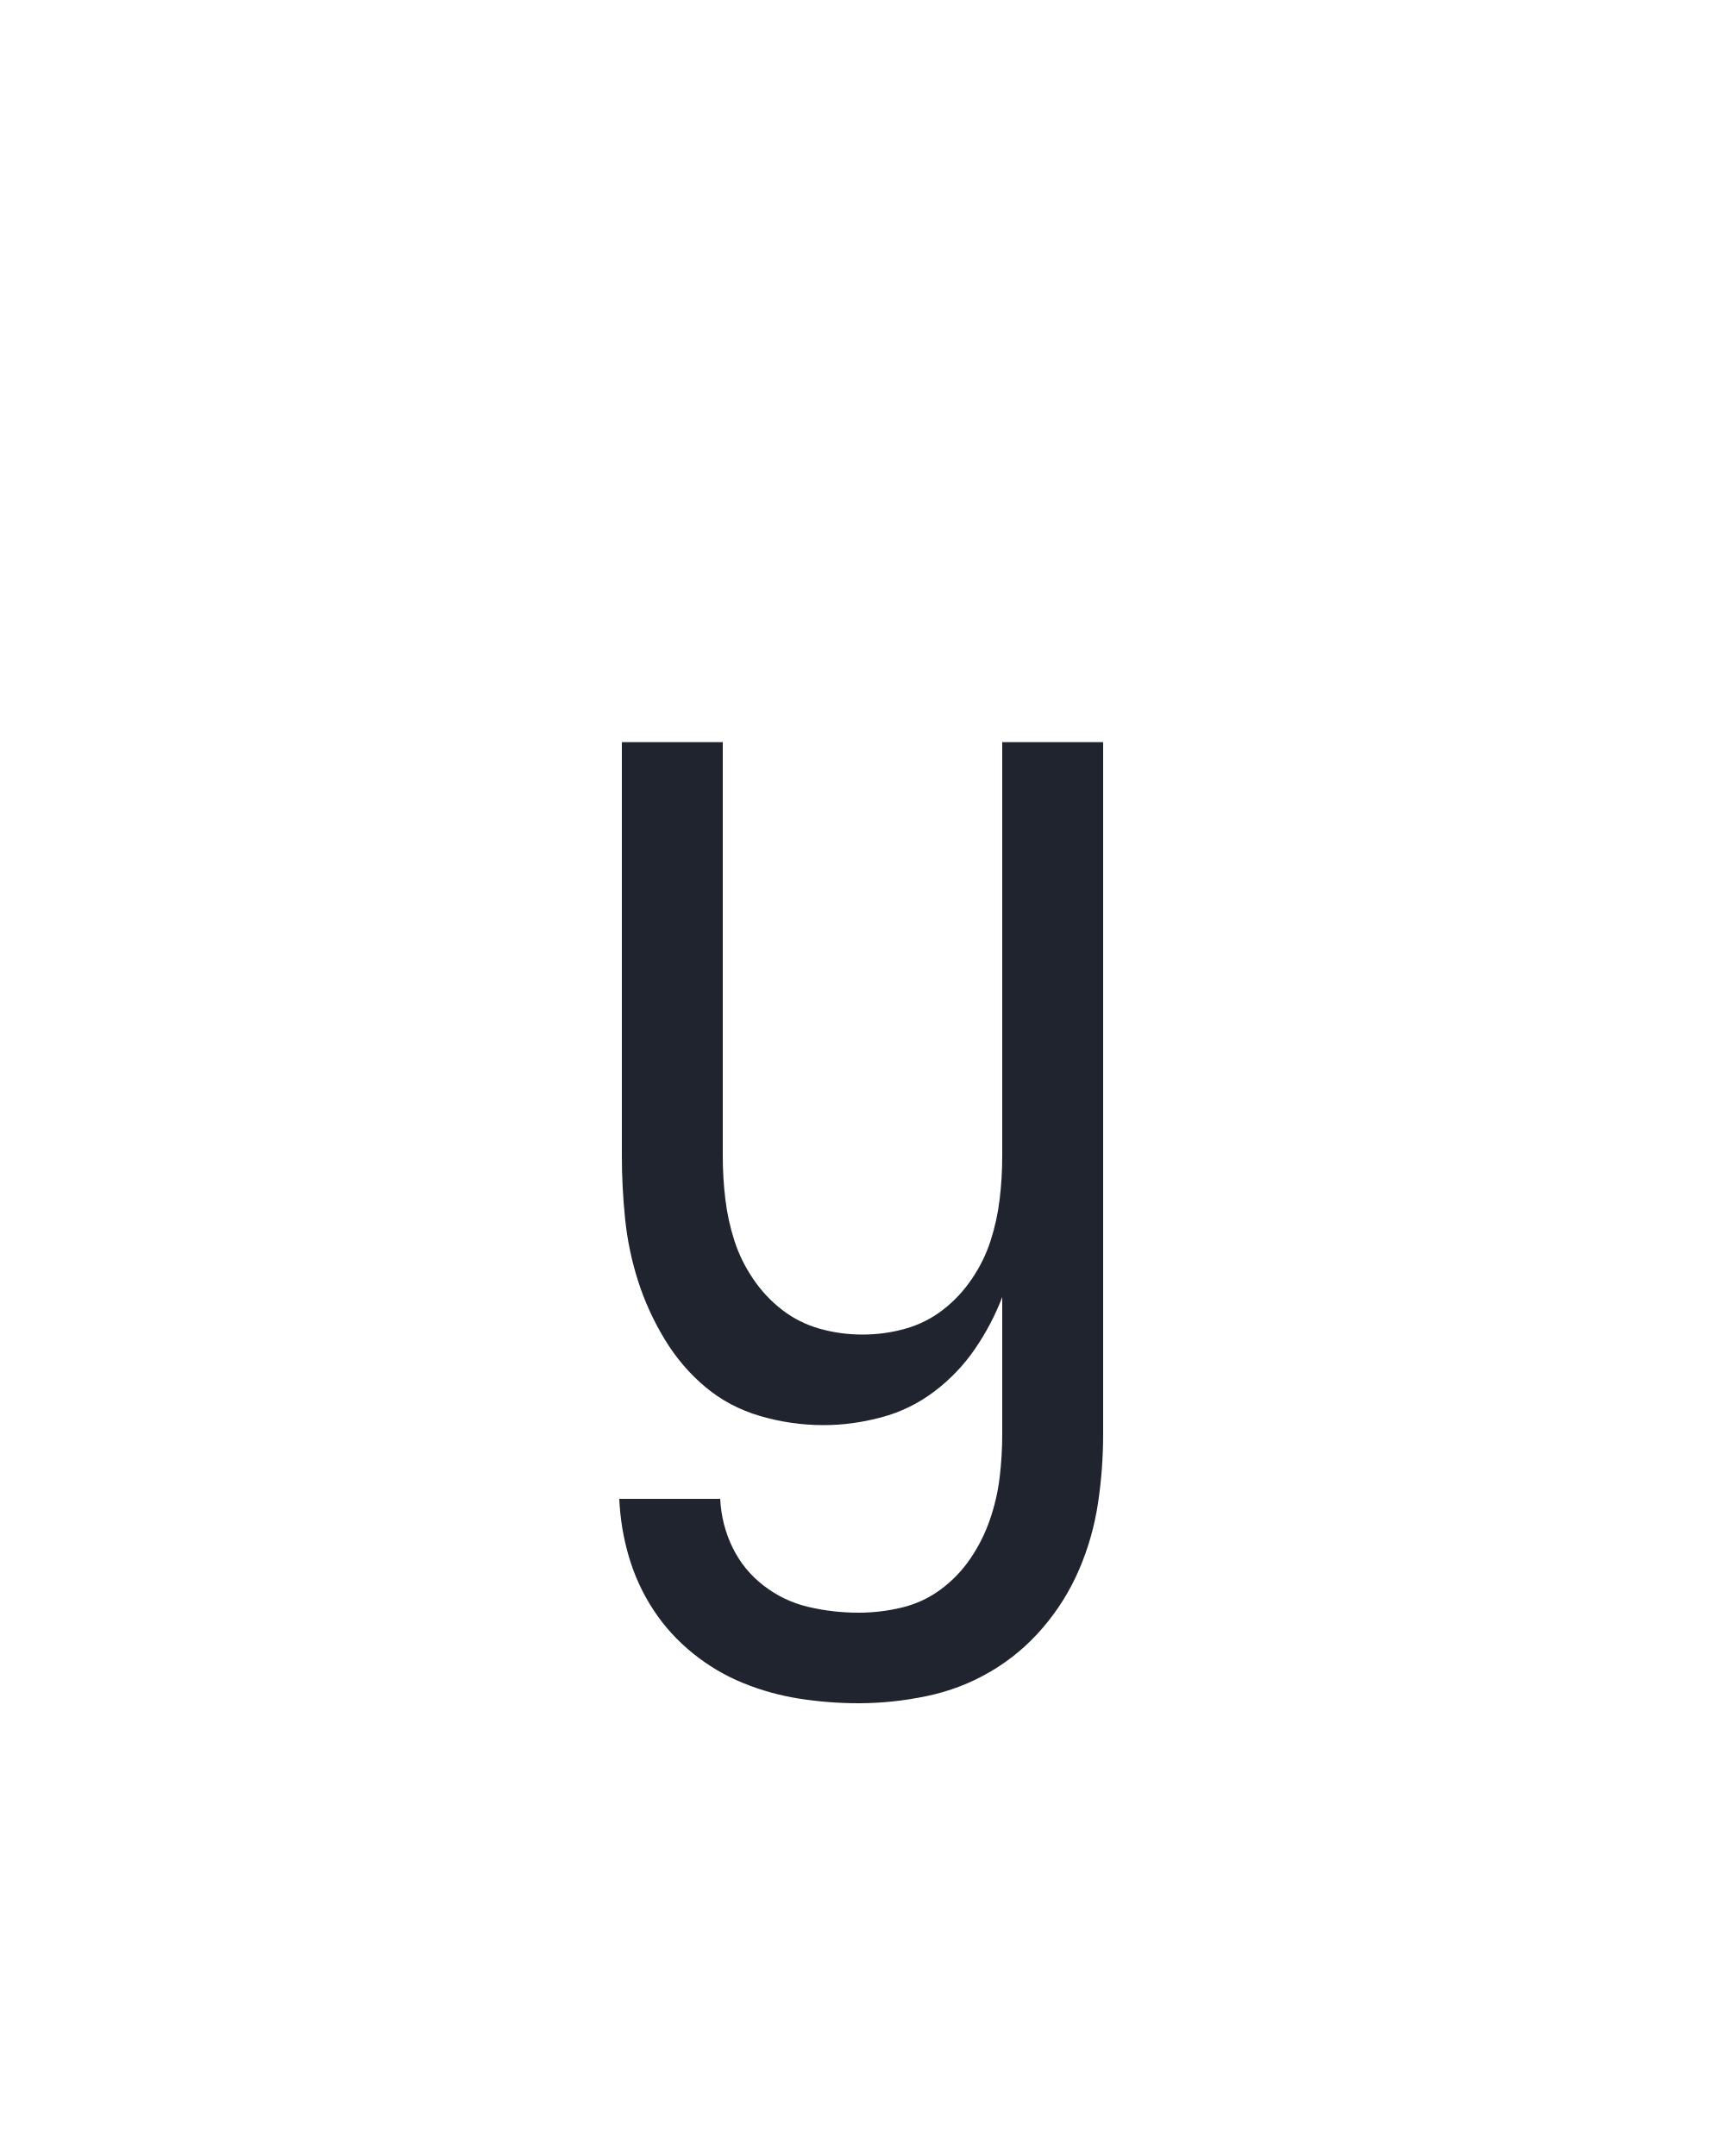
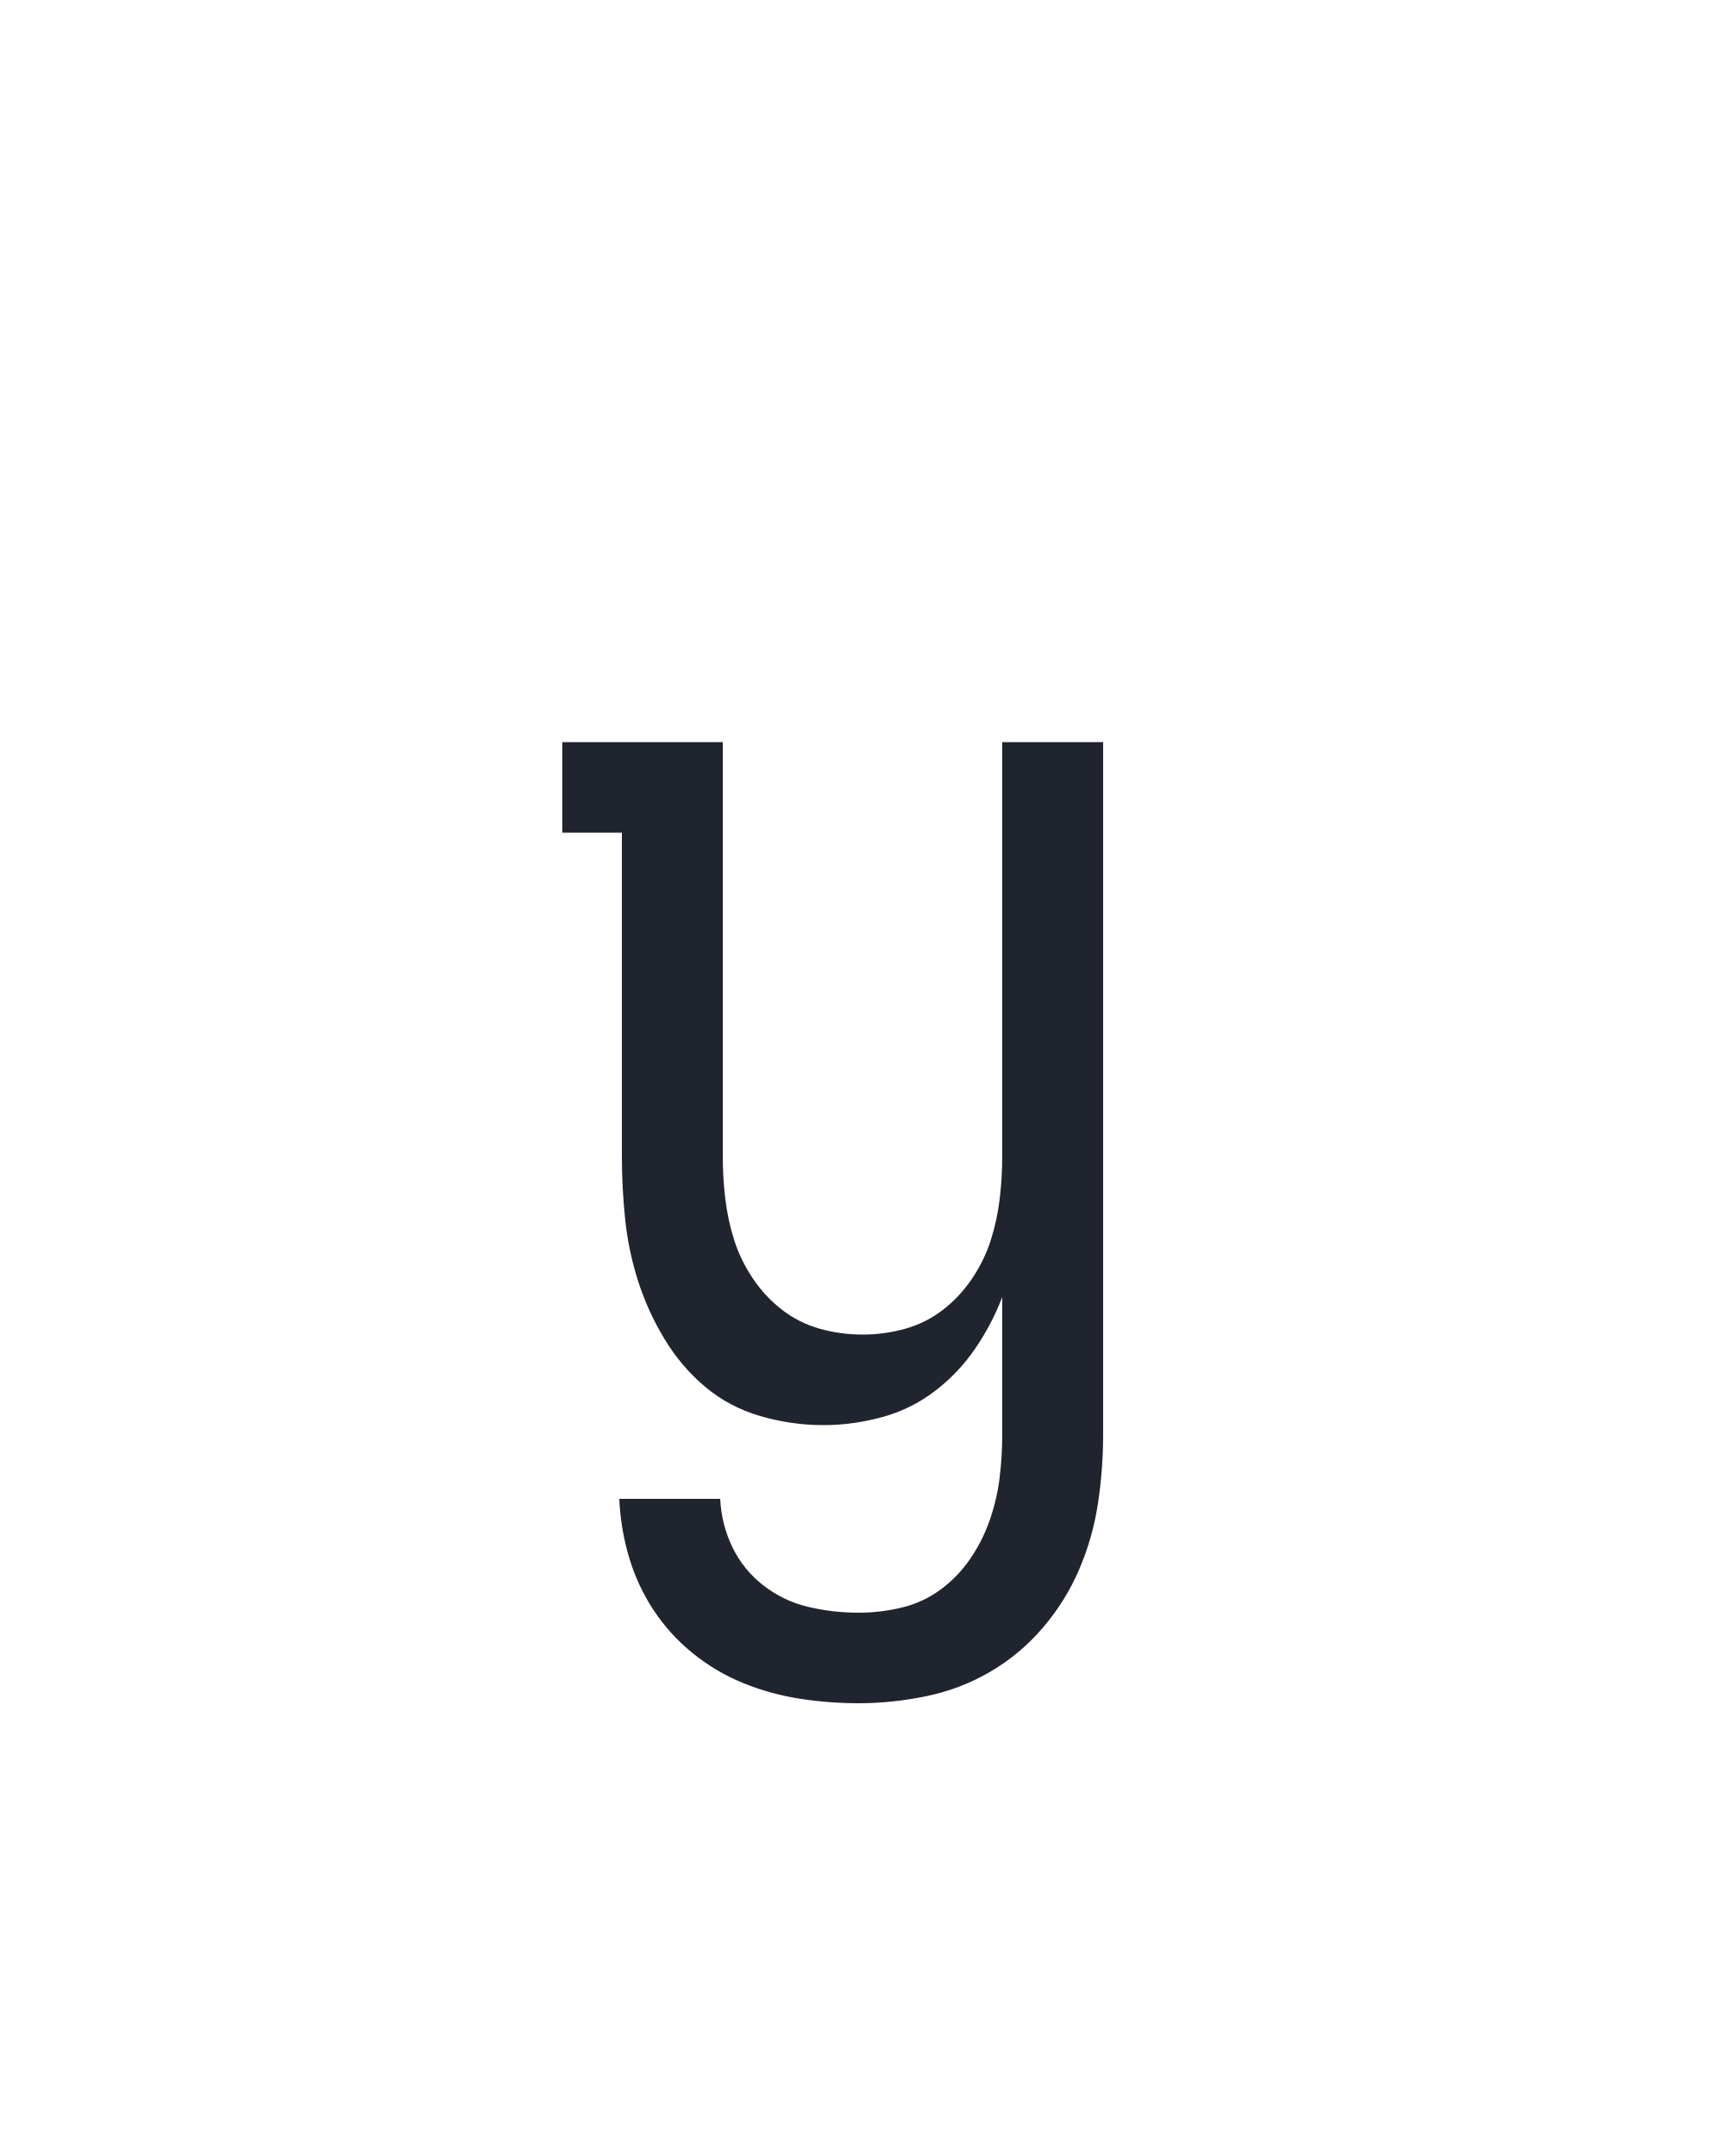
<svg xmlns="http://www.w3.org/2000/svg" height="160" viewBox="0 0 128 160" width="128">
  <defs>
-     <path d="M 247 223 Q 224 223 201.5 219.5 Q 179 216 158 207.5 Q 137 199 119 184.5 Q 101 170 88.5 151 Q 76 132 69.5 110 Q 63 88 62 65 L 140 65 Q 141 85 149.5 102.5 Q 158 120 173.5 132 Q 189 144 208 148.5 Q 227 153 247 153 Q 264 153 280.5 149 Q 297 145 310.5 135 Q 324 125 333.5 111 Q 343 97 348.5 81 Q 354 65 356 48.5 Q 358 32 358 15 L 358 -91 Q 350 -70 337 -51 Q 324 -32 305.5 -18 Q 287 -4 264.5 2 Q 242 8 220 8 Q 195 8 171 1 Q 147 -6 128.5 -21.5 Q 110 -37 97 -58.5 Q 84 -80 76.5 -103.5 Q 69 -127 66.5 -151.5 Q 64 -176 64 -200 L 64 -520 L 142 -520 L 142 -200 Q 142 -183 144 -166.5 Q 146 -150 151 -134.5 Q 156 -119 165.5 -105 Q 175 -91 188 -81 Q 201 -71 217 -66.5 Q 233 -62 250 -62 Q 267 -62 283 -66.5 Q 299 -71 312 -81 Q 325 -91 334.5 -105 Q 344 -119 349 -134.5 Q 354 -150 356 -166.5 Q 358 -183 358 -200 L 358 -520 L 436 -520 L 436 15 Q 436 42 432 68.5 Q 428 95 417.5 119.5 Q 407 144 389.5 164.5 Q 372 185 349 198.5 Q 326 212 299.5 217.5 Q 273 223 247 223 Z " id="path1" />
+     <path d="M 247 223 Q 224 223 201.5 219.5 Q 179 216 158 207.5 Q 137 199 119 184.5 Q 101 170 88.5 151 Q 76 132 69.5 110 Q 63 88 62 65 L 140 65 Q 141 85 149.5 102.5 Q 158 120 173.5 132 Q 189 144 208 148.5 Q 227 153 247 153 Q 264 153 280.5 149 Q 297 145 310.5 135 Q 324 125 333.5 111 Q 343 97 348.5 81 Q 354 65 356 48.5 Q 358 32 358 15 L 358 -91 Q 350 -70 337 -51 Q 324 -32 305.5 -18 Q 287 -4 264.5 2 Q 242 8 220 8 Q 195 8 171 1 Q 147 -6 128.5 -21.5 Q 110 -37 97 -58.5 Q 84 -80 76.5 -103.5 Q 69 -127 66.5 -151.5 Q 64 -176 64 -200 L 64 -450 L 18 -450 L 18 -520 L 142 -520 L 142 -200 Q 142 -183 144 -166.5 Q 146 -150 151 -134.5 Q 156 -119 165.5 -105 Q 175 -91 188 -81 Q 201 -71 217 -66.5 Q 233 -62 250 -62 Q 267 -62 283 -66.5 Q 299 -71 312 -81 Q 325 -91 334.5 -105 Q 344 -119 349 -134.5 Q 354 -150 356 -166.5 Q 358 -183 358 -200 L 358 -520 L 436 -520 L 436 15 Q 436 42 432 68.5 Q 428 95 417.5 119.5 Q 407 144 389.5 164.5 Q 372 185 349 198.5 Q 326 212 299.5 217.5 Q 273 223 247 223 Z " id="path1" />
  </defs>
  <g>
    <g data-source-text="y" fill="#20242e" transform="translate(40 104.992) rotate(0) scale(0.09599999)">
      <use href="#path1" transform="translate(0 0)" />
    </g>
  </g>
</svg>
